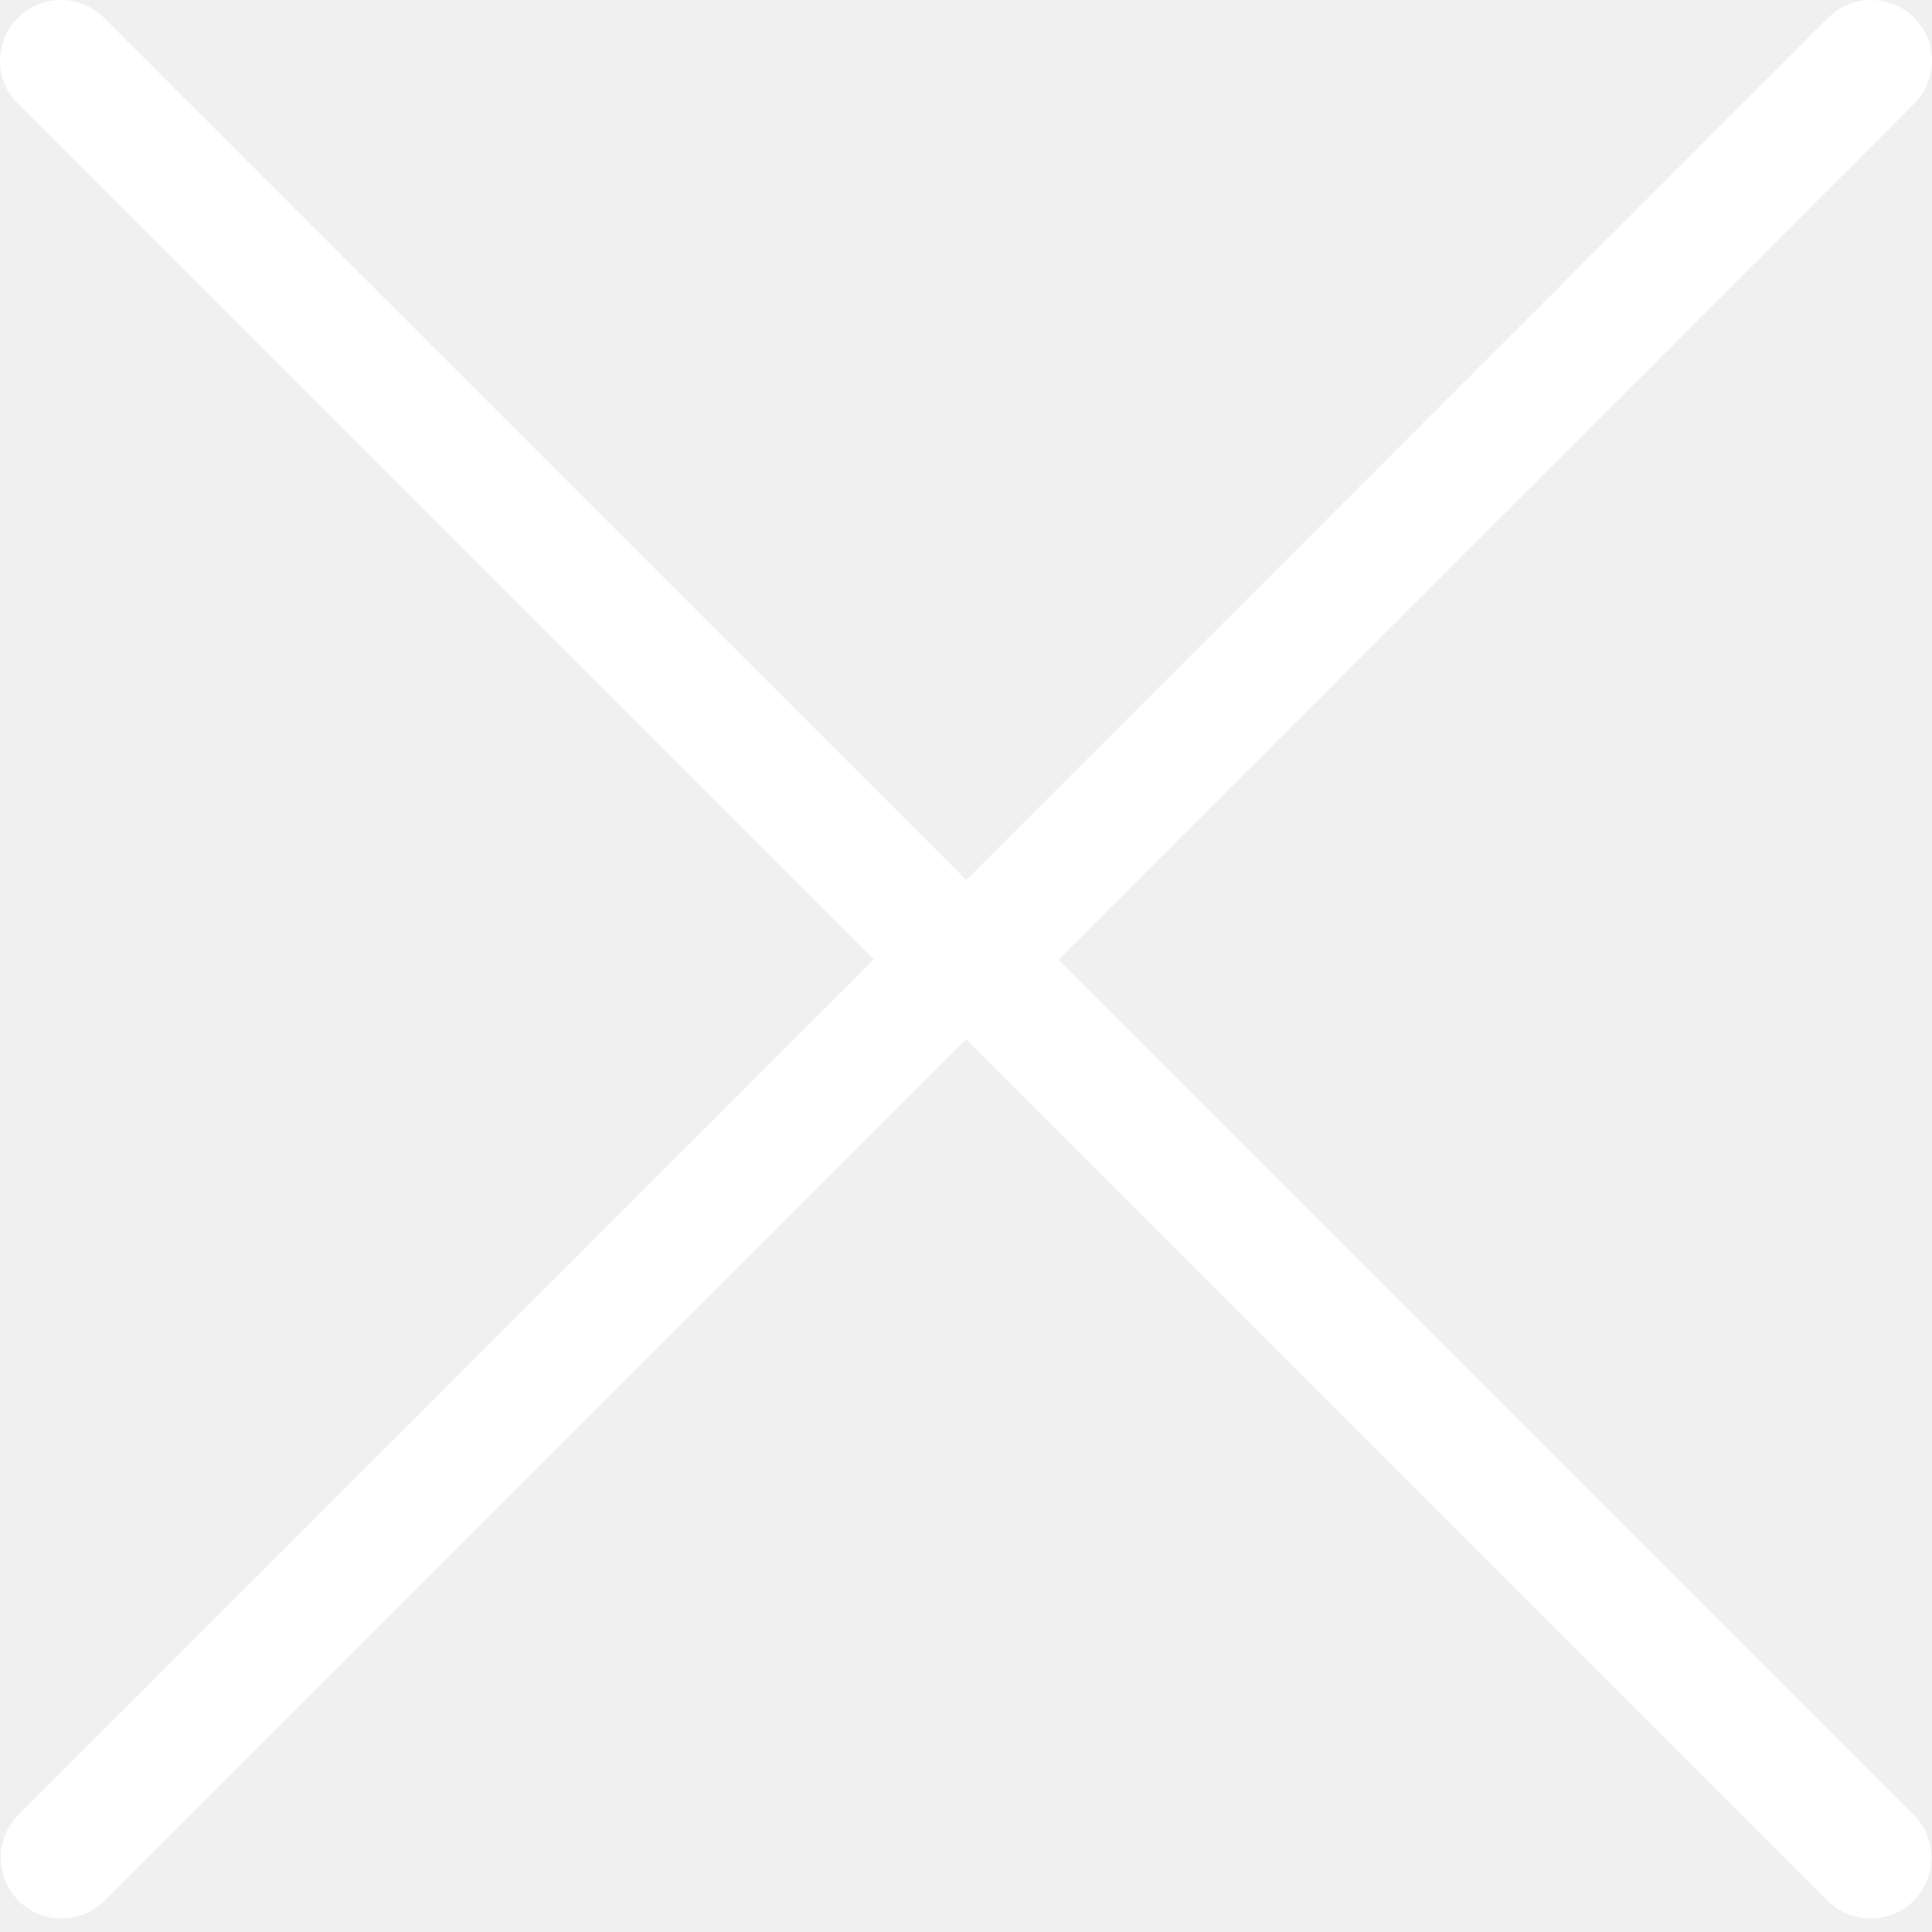
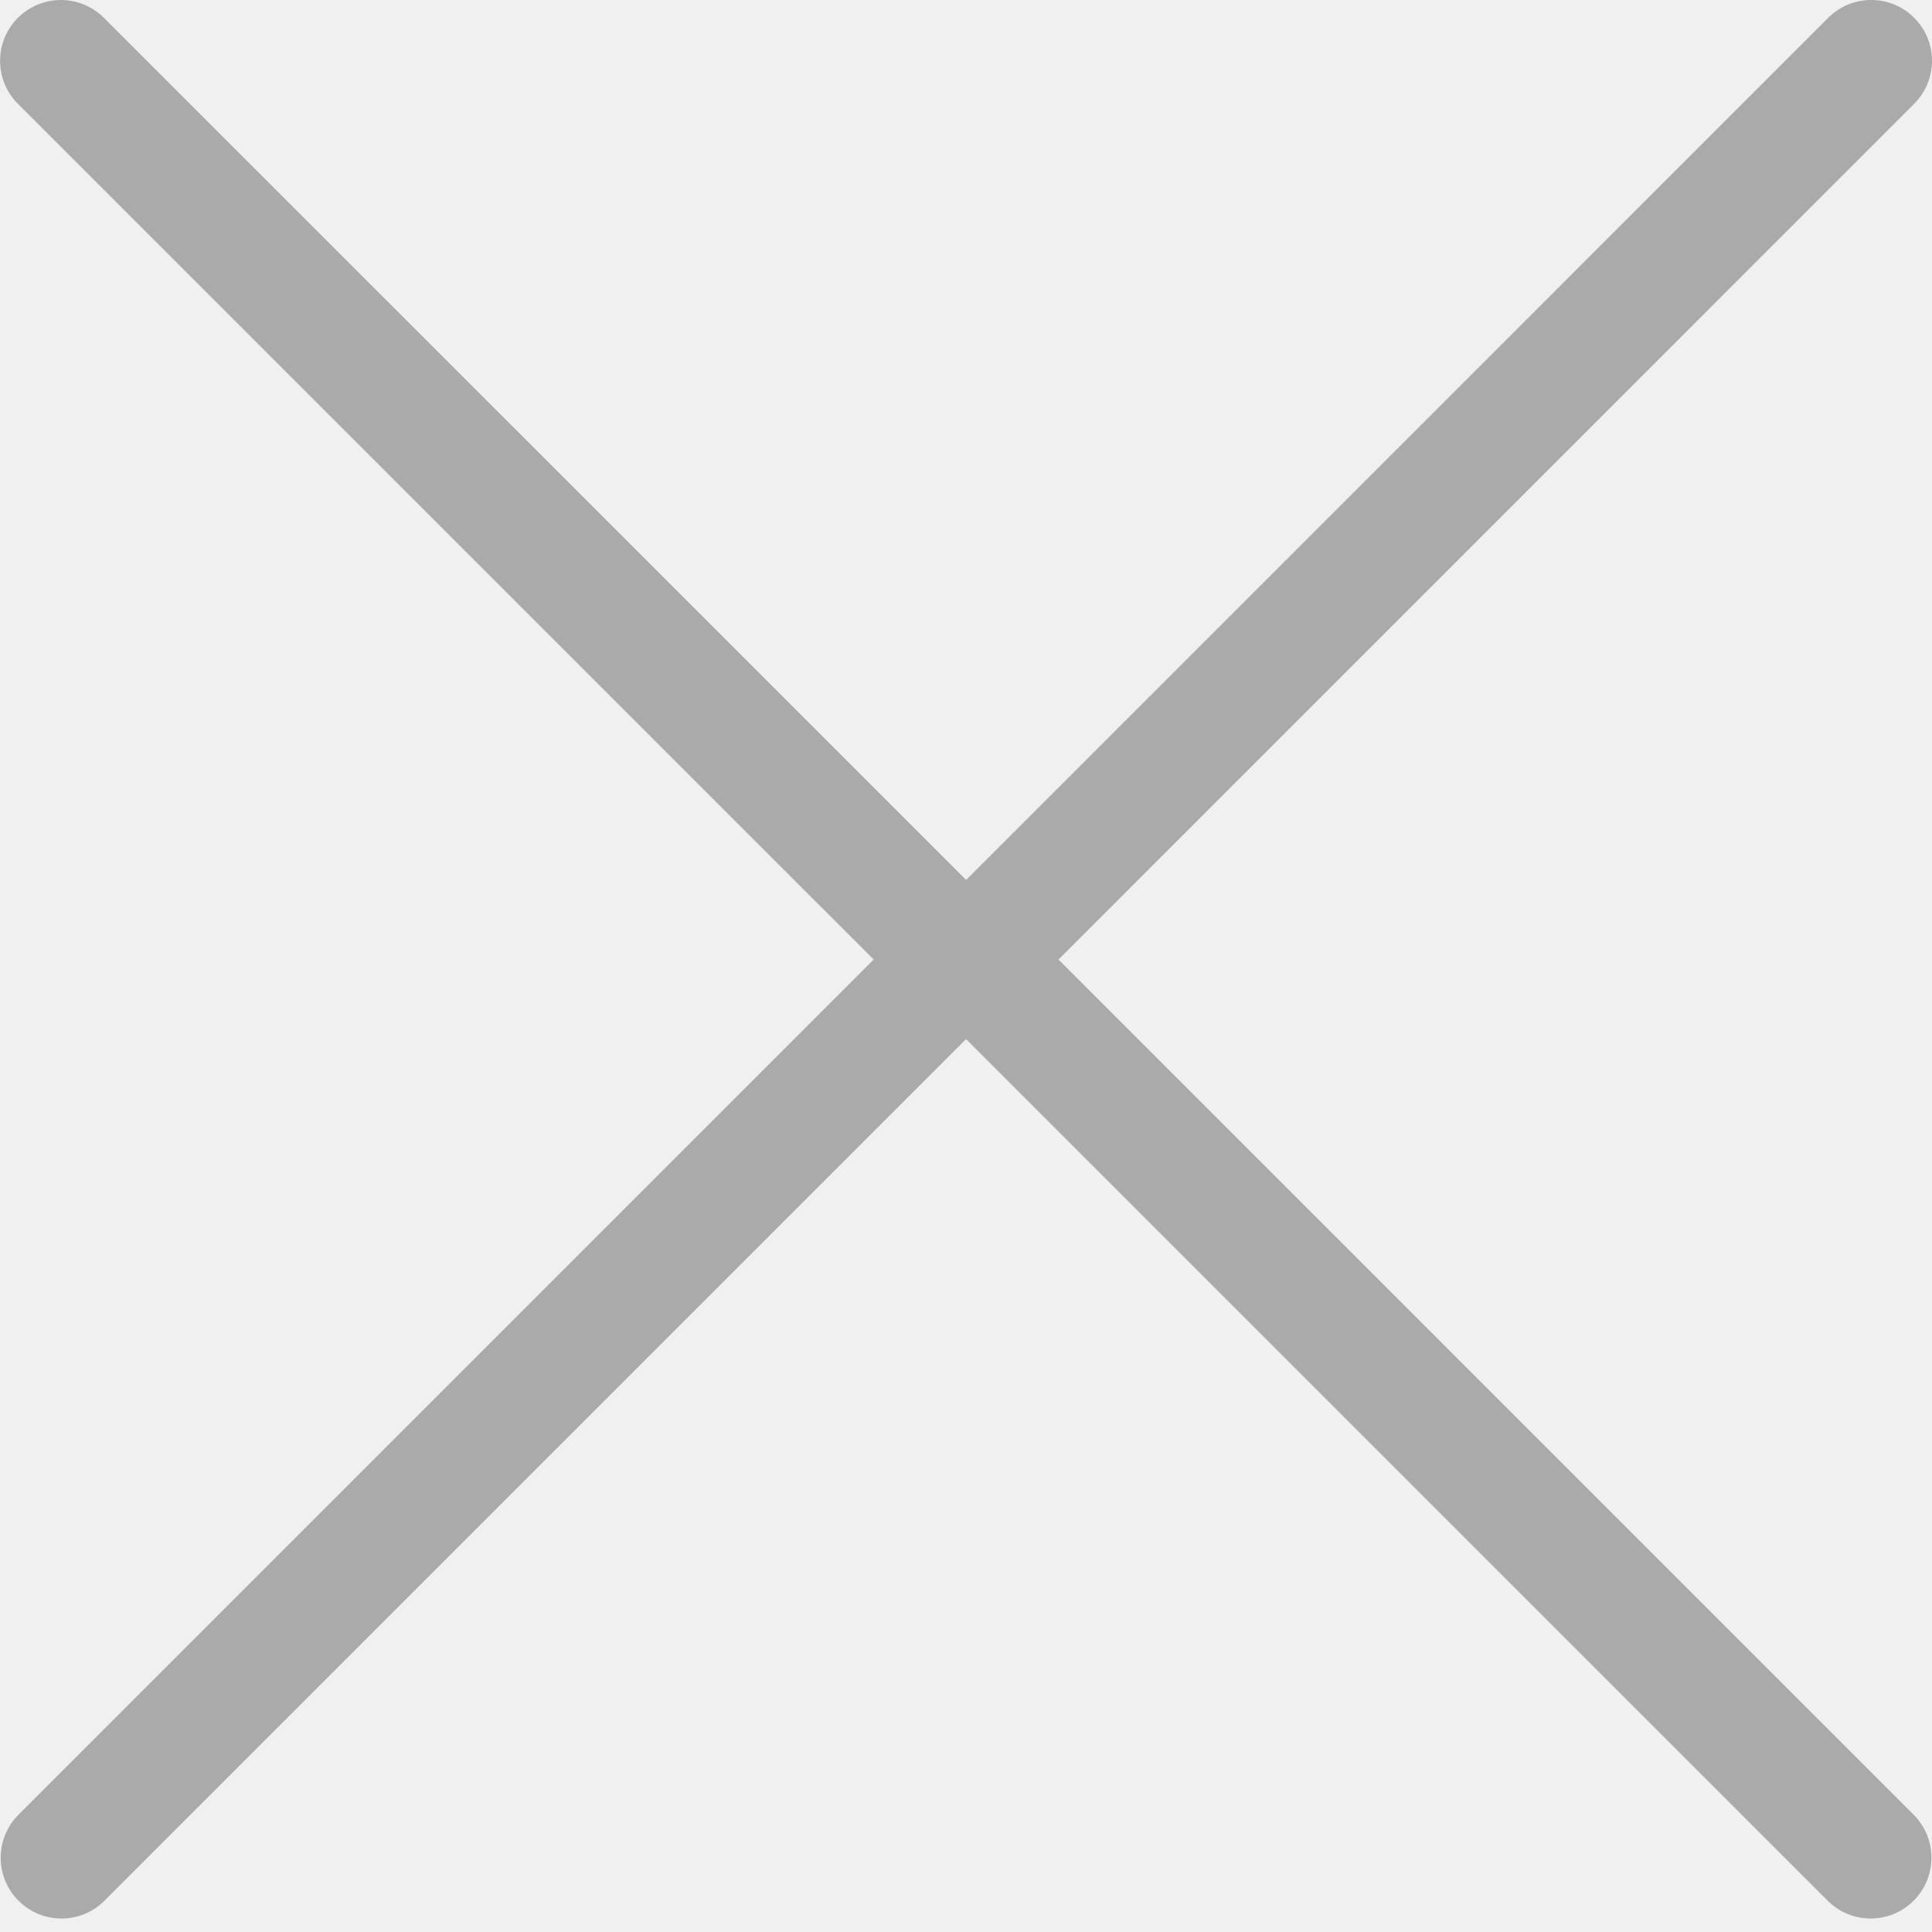
<svg xmlns="http://www.w3.org/2000/svg" width="512px" version="1.1" height="512px" viewBox="0 0 64 64" enable-background="new 0 0 64 64">
  <g>
-     <path fill="#FFFFFF" d="M28.941,31.786L0.613,60.114c-0.787,0.787-0.787,2.062,0,2.849c0.393,0.394,0.909,0.59,1.424,0.59   c0.516,0,1.031-0.196,1.424-0.59l28.541-28.541l28.541,28.541c0.394,0.394,0.909,0.59,1.424,0.59c0.515,0,1.031-0.196,1.424-0.59   c0.787-0.787,0.787-2.062,0-2.849L35.064,31.786L63.41,3.438c0.787-0.787,0.787-2.062,0-2.849c-0.787-0.786-2.062-0.786-2.848,0   L32.003,29.15L3.441,0.59c-0.787-0.786-2.061-0.786-2.848,0c-0.787,0.787-0.787,2.062,0,2.849L28.941,31.786z" />
+     <path fill="#AAA" d="M28.941,31.786L0.613,60.114c-0.787,0.787-0.787,2.062,0,2.849c0.393,0.394,0.909,0.59,1.424,0.59   c0.516,0,1.031-0.196,1.424-0.59l28.541-28.541l28.541,28.541c0.394,0.394,0.909,0.59,1.424,0.59c0.515,0,1.031-0.196,1.424-0.59   c0.787-0.787,0.787-2.062,0-2.849L35.064,31.786L63.41,3.438c0.787-0.787,0.787-2.062,0-2.849c-0.787-0.786-2.062-0.786-2.848,0   L32.003,29.15L3.441,0.59c-0.787-0.786-2.061-0.786-2.848,0c-0.787,0.787-0.787,2.062,0,2.849L28.941,31.786z" />
  </g>
</svg>
